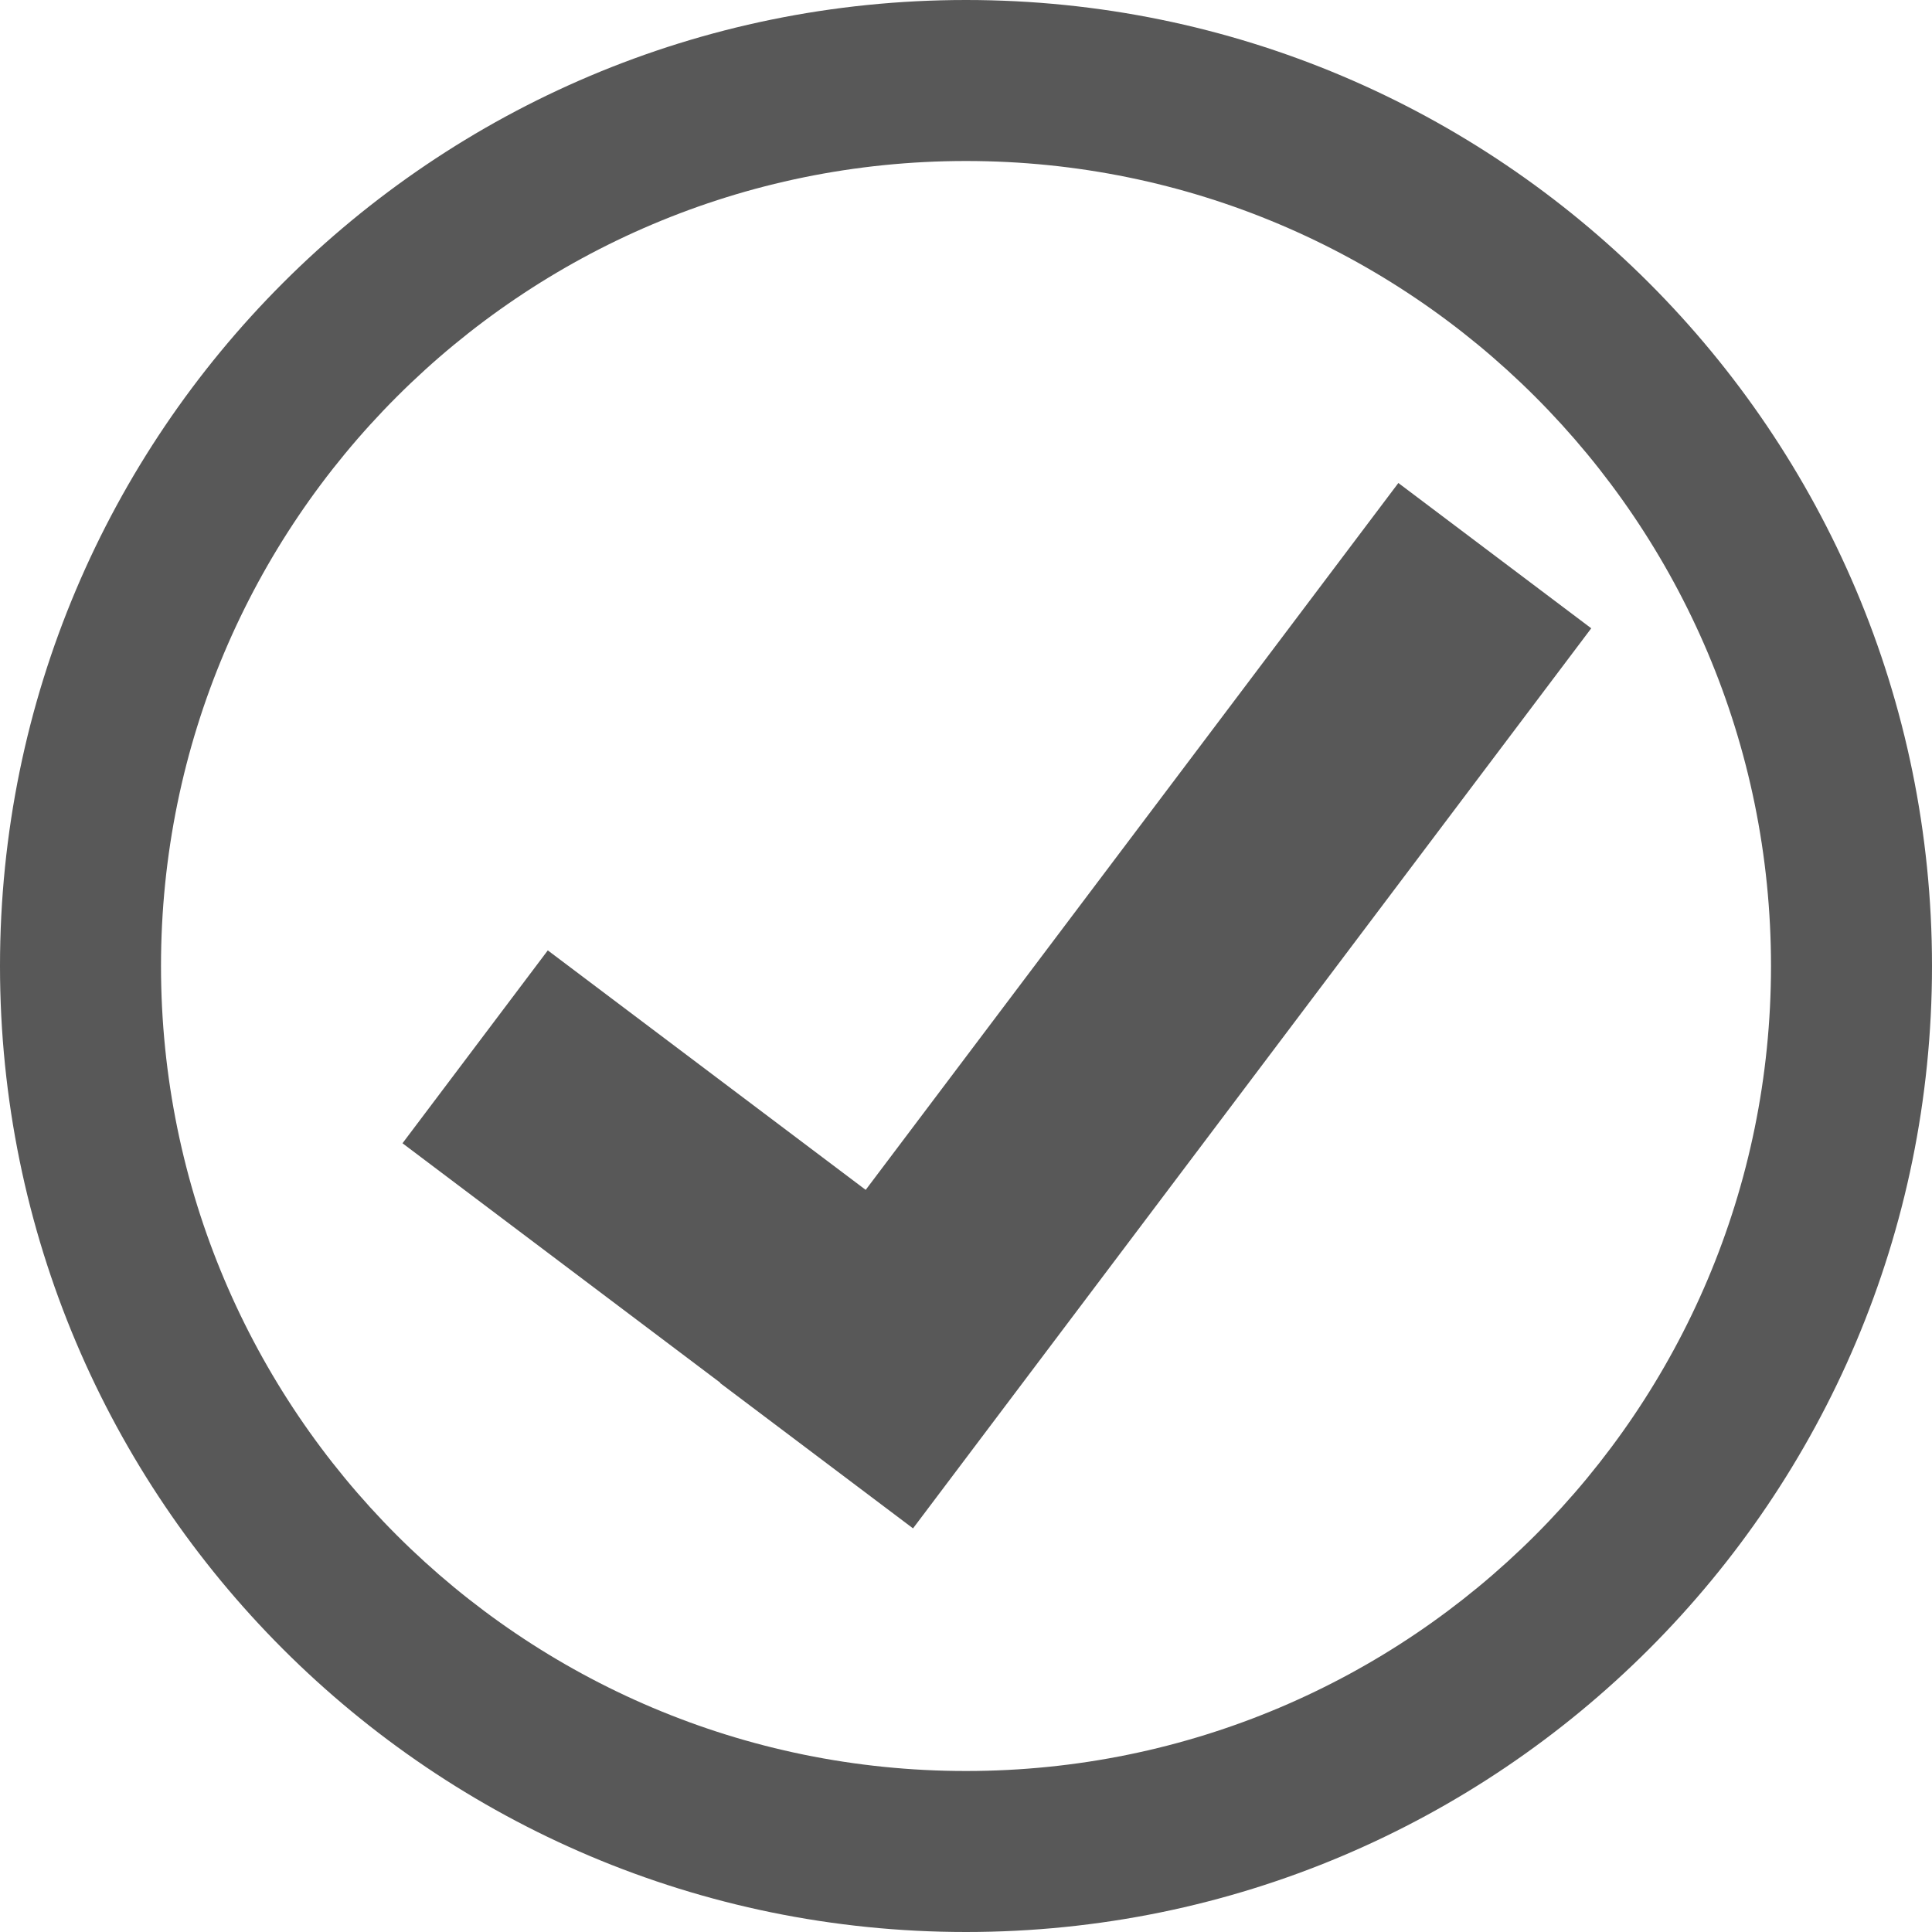
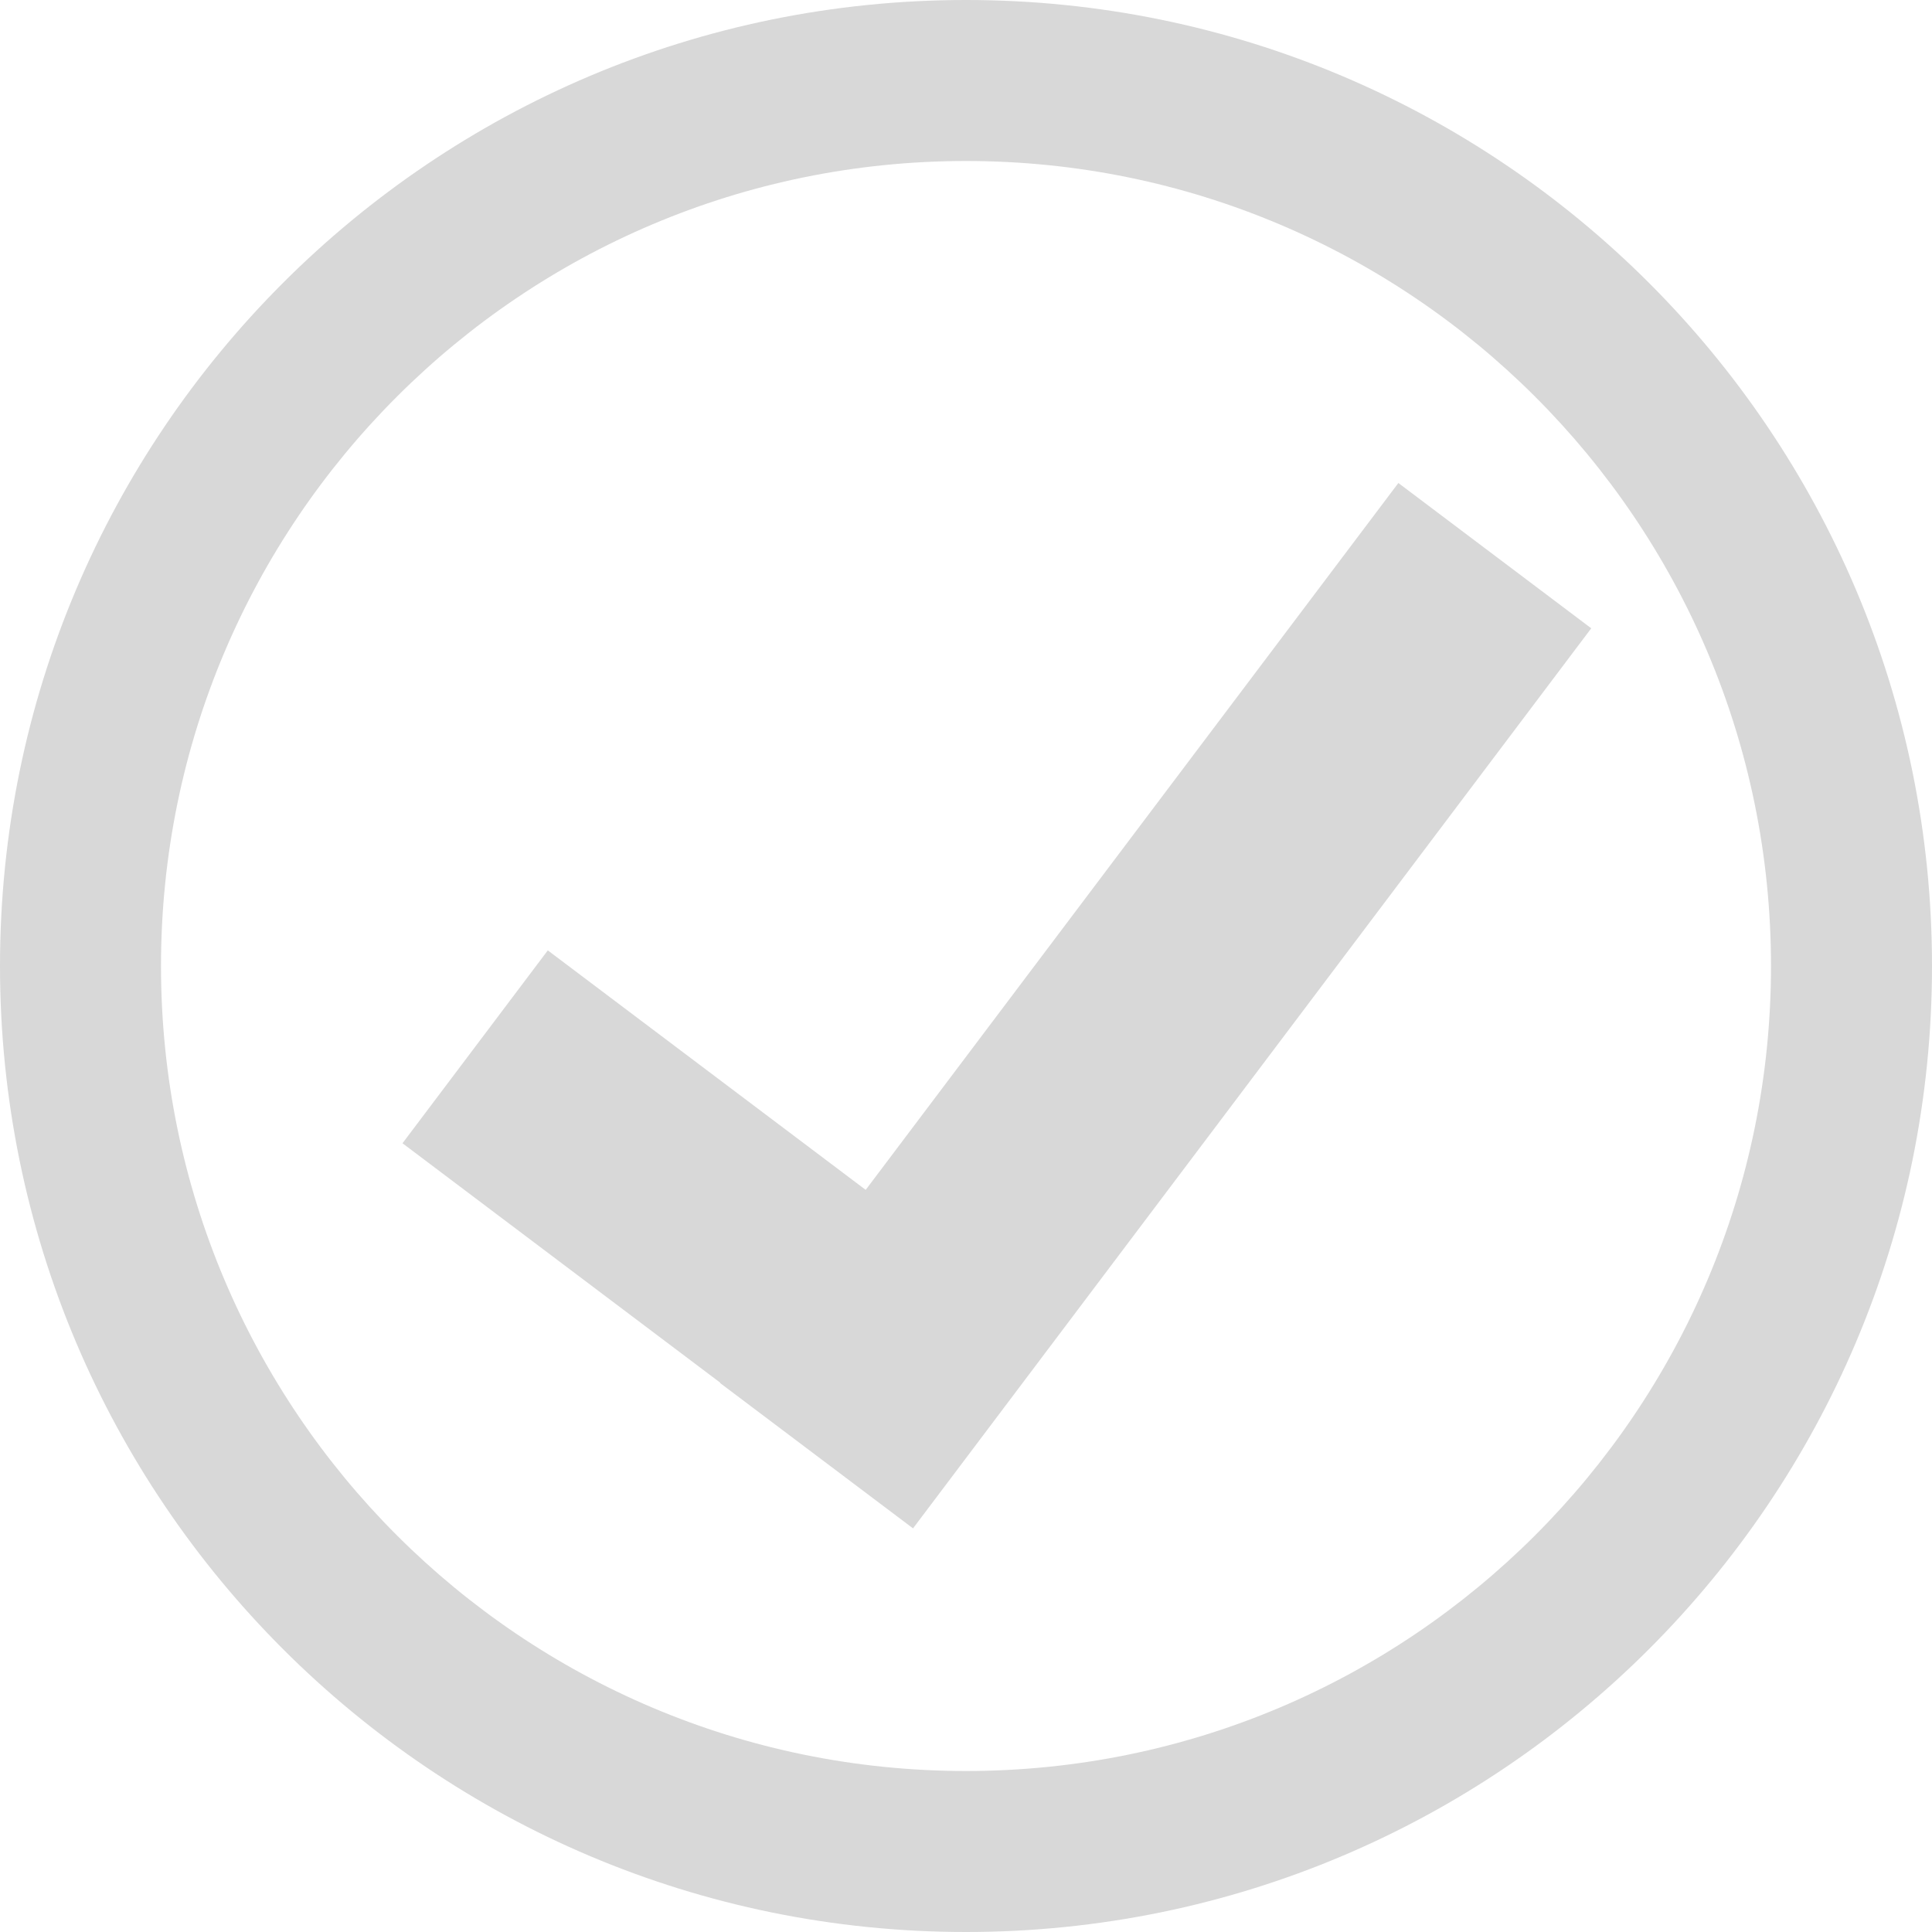
<svg xmlns="http://www.w3.org/2000/svg" width="24px" height="24px" viewBox="0 0 24 24" version="1.1">
  <g id="Page" stroke="none" stroke-width="1" fill="none" fill-rule="evenodd">
-     <g id="Errors" transform="translate(-185, -238)" fill="#585858">
+     <g id="Errors" transform="translate(-185, -238)" fill="#d8d8d8">
      <path d="M197,262 C190.373,262 185,256.627 185,250 C185,243.373 190.373,238 197,238 C203.627,238 209,243.373 209,250 C209,256.627 203.627,262 197,262 Z M197,260 C202.523,260 207,255.523 207,250 C207,244.477 202.523,240 197,240 C191.477,240 187,244.477 187,250 C187,255.523 191.477,260 197,260 Z M193.948,255.177 L190,252.202 L191.805,249.806 L195.754,252.781 L202.371,244 L204.767,245.805 L196.342,256.986 L193.946,255.181 L193.948,255.177 Z" id="OK-2" />
    </g>
  </g>
</svg>
